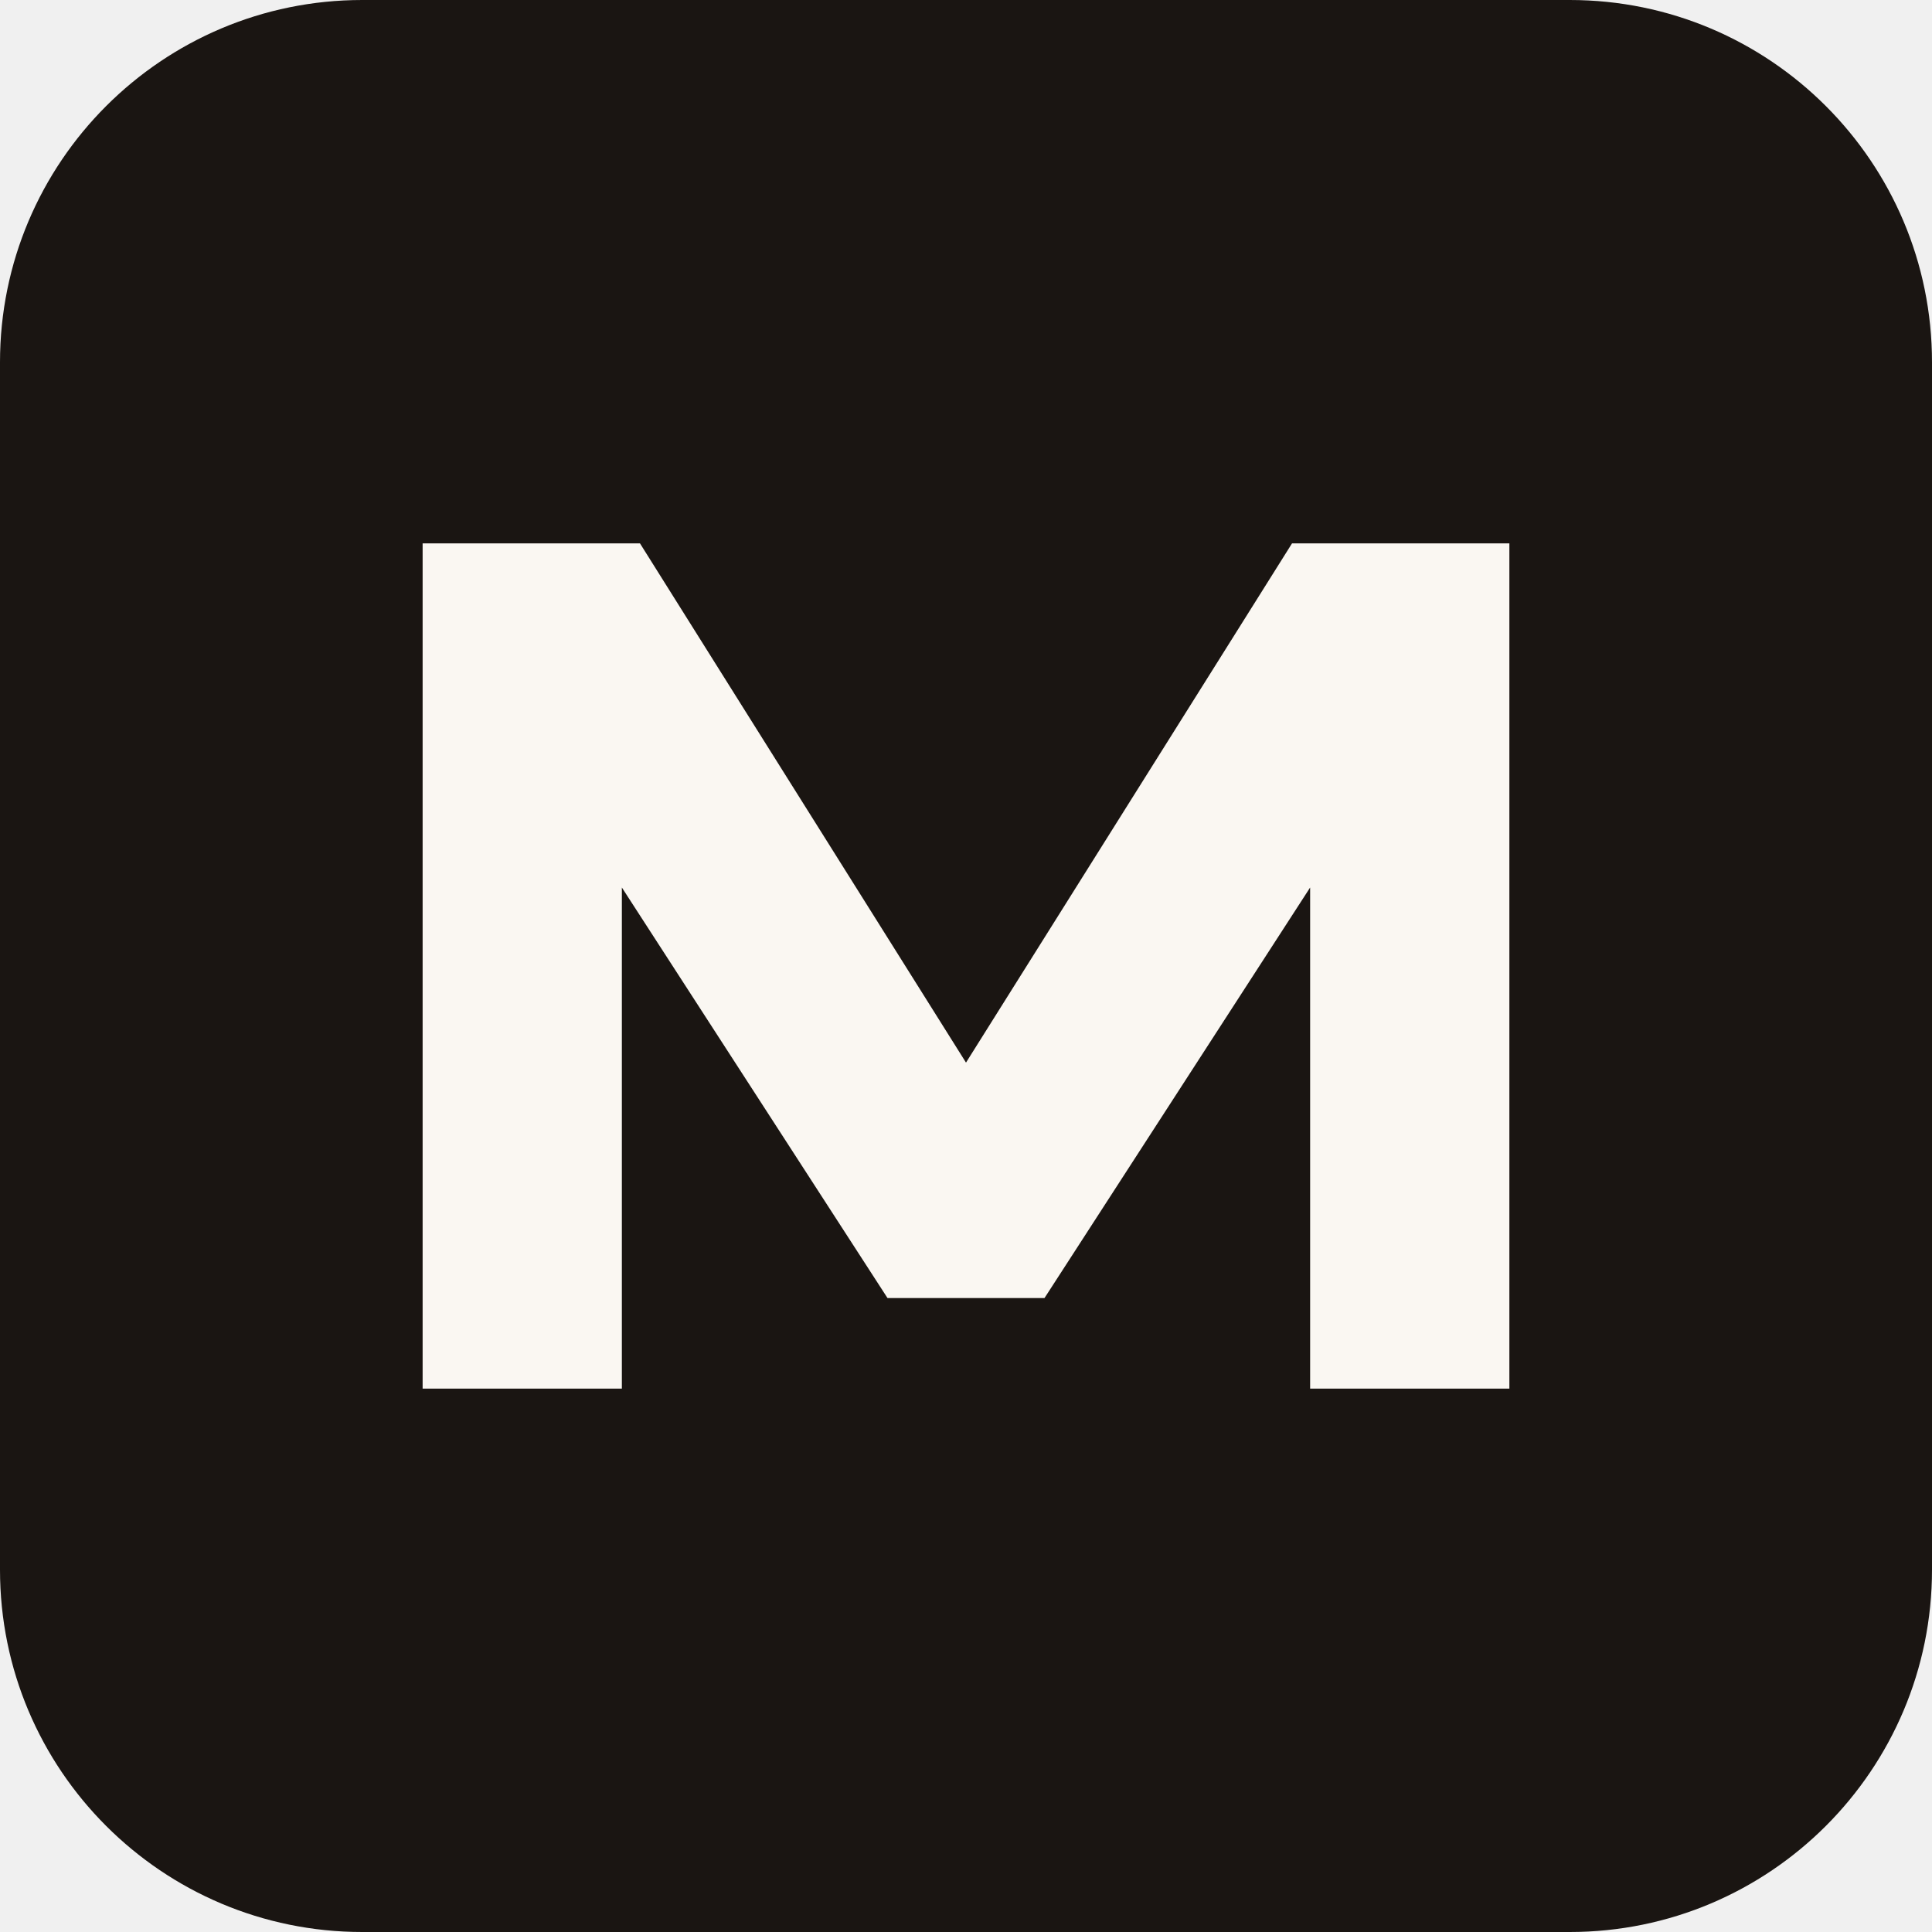
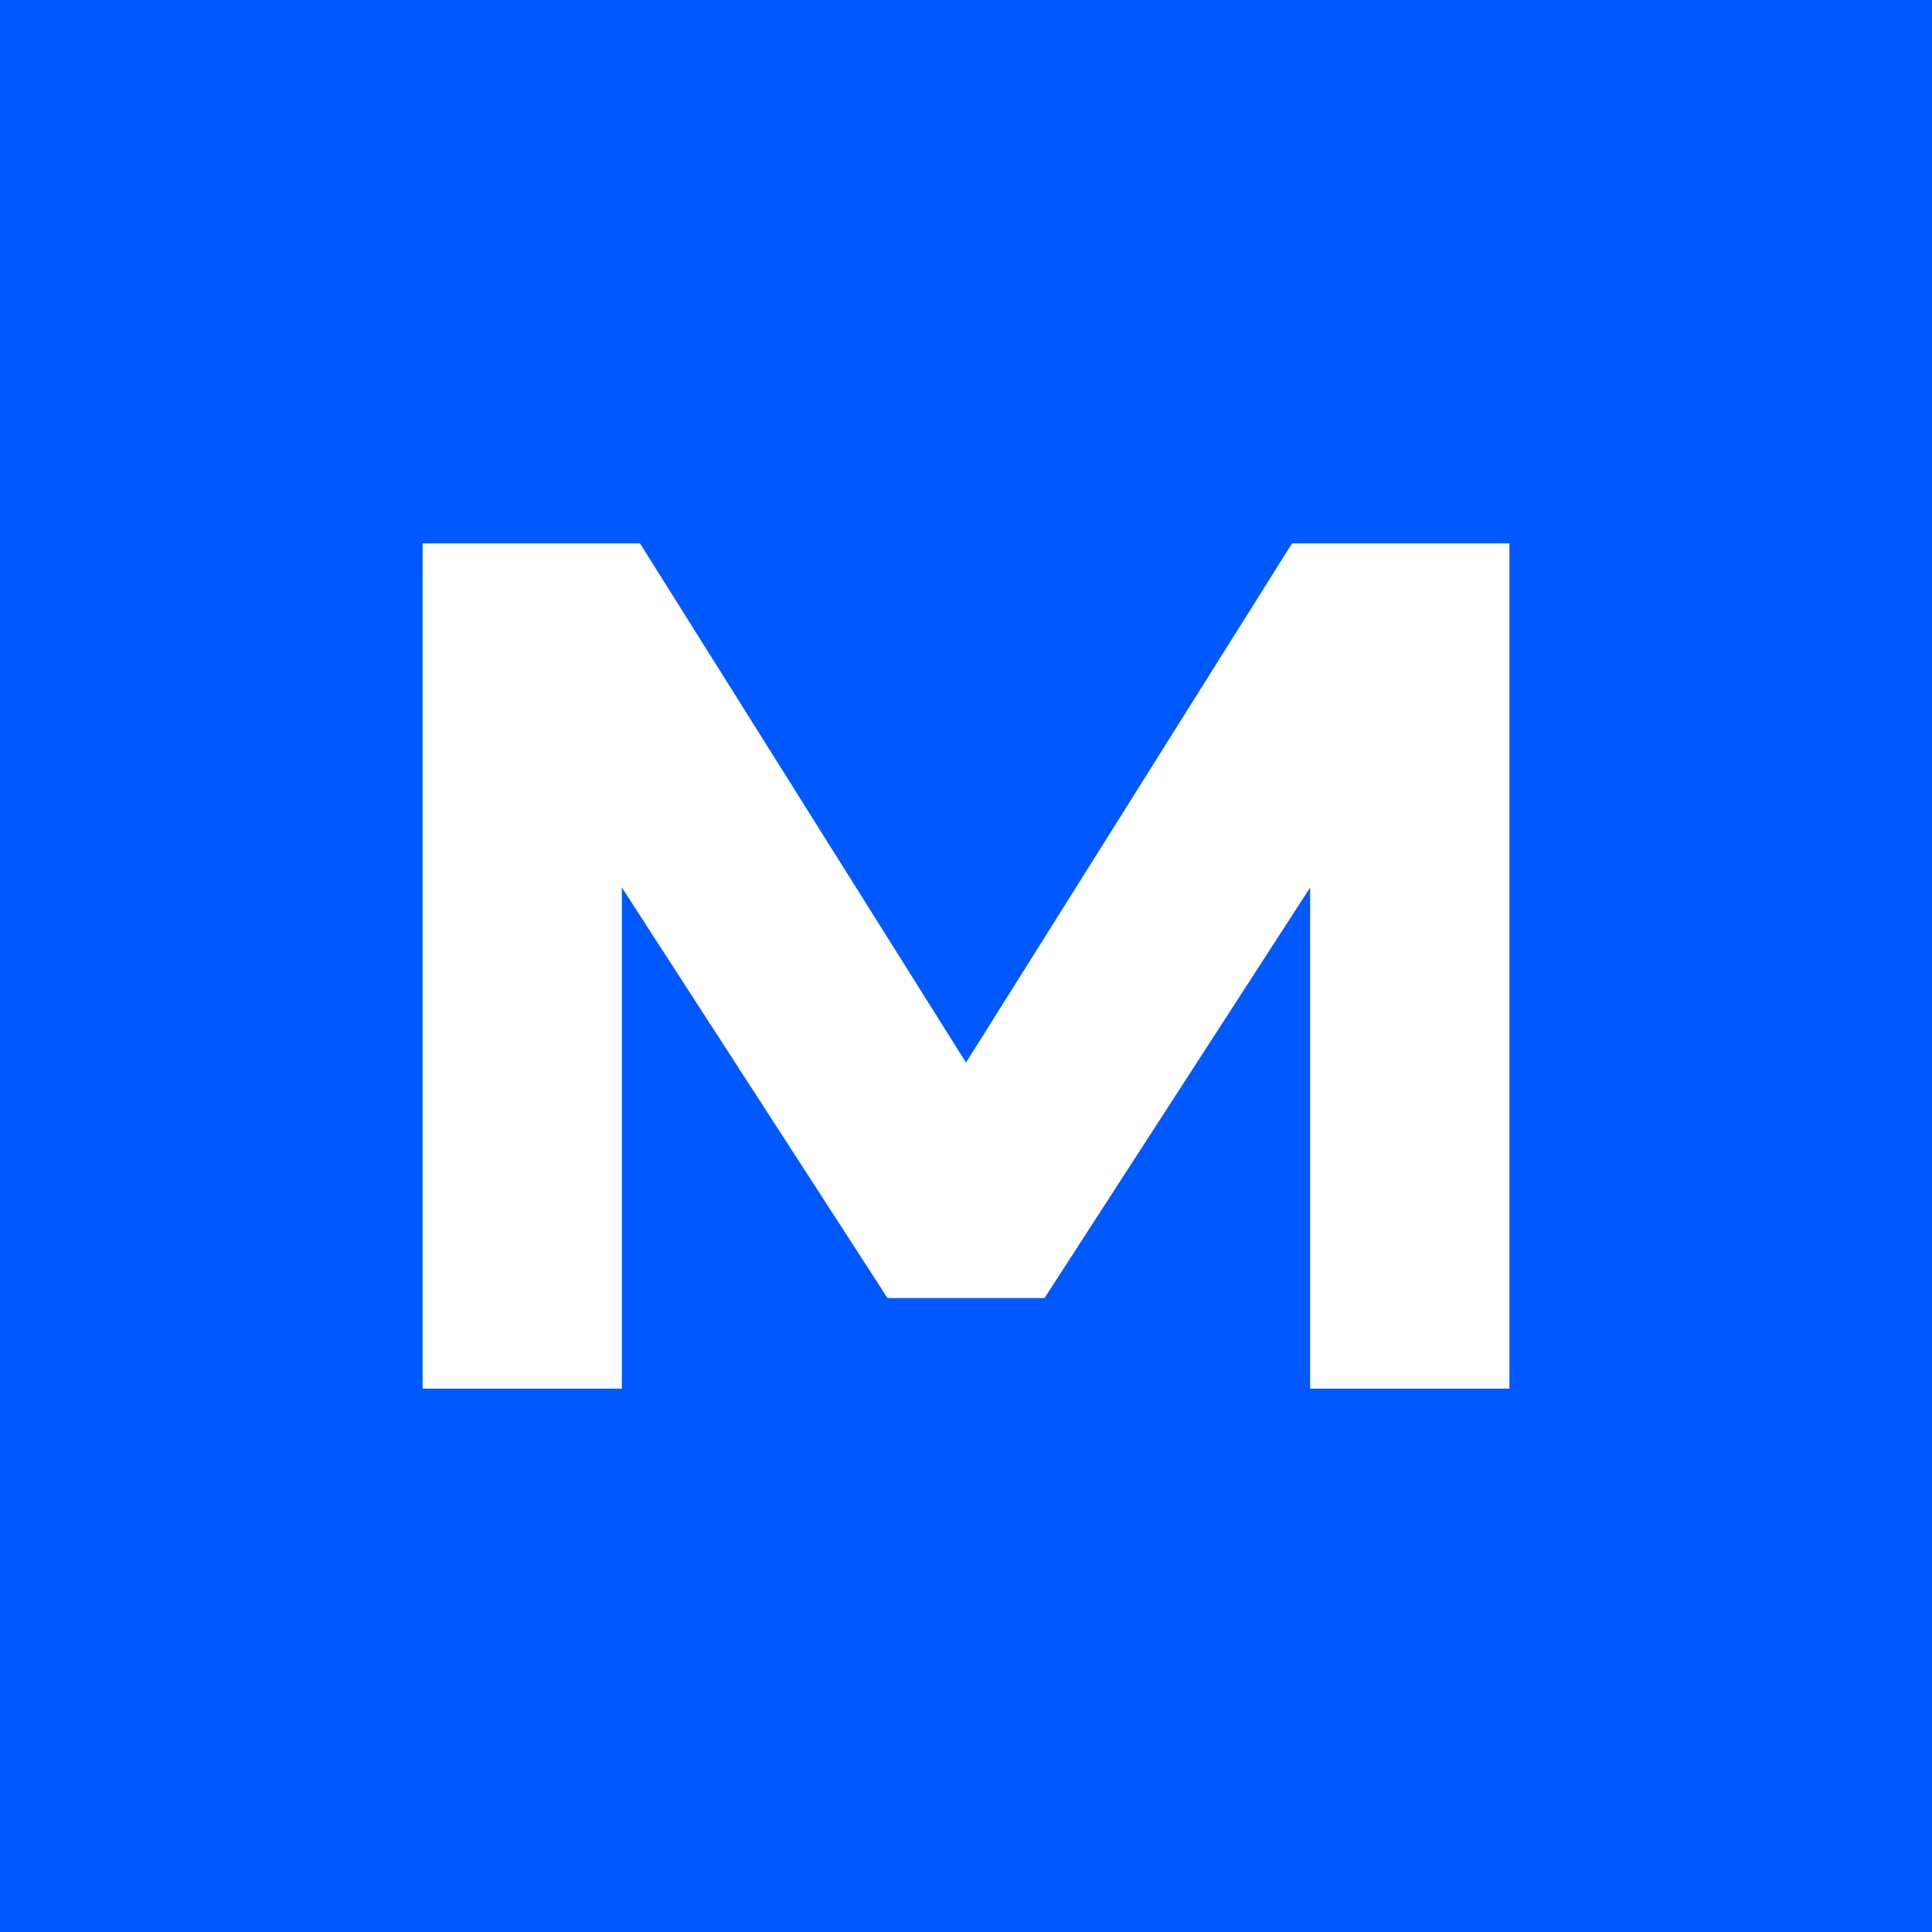
<svg xmlns="http://www.w3.org/2000/svg" viewBox="0 0 64 64">
-   <rect width="64" height="64" rx="12" fill="#1a1512" />
-   <path d="M14 46V18h7.2l10.8 17.2L42.8 18H50v28h-6.6V29.4L34.6 43h-5.2L20.6 29.4V46z" fill="#faf7f2" />
+   <rect width="64" height="64" fill="#0059FF" />
+   <path d="M14 46V18h7.2l10.8 17.2L42.8 18H50v28h-6.6V29.4L34.6 43h-5.2L20.6 29.4V46z" fill="#fff" />
</svg>
